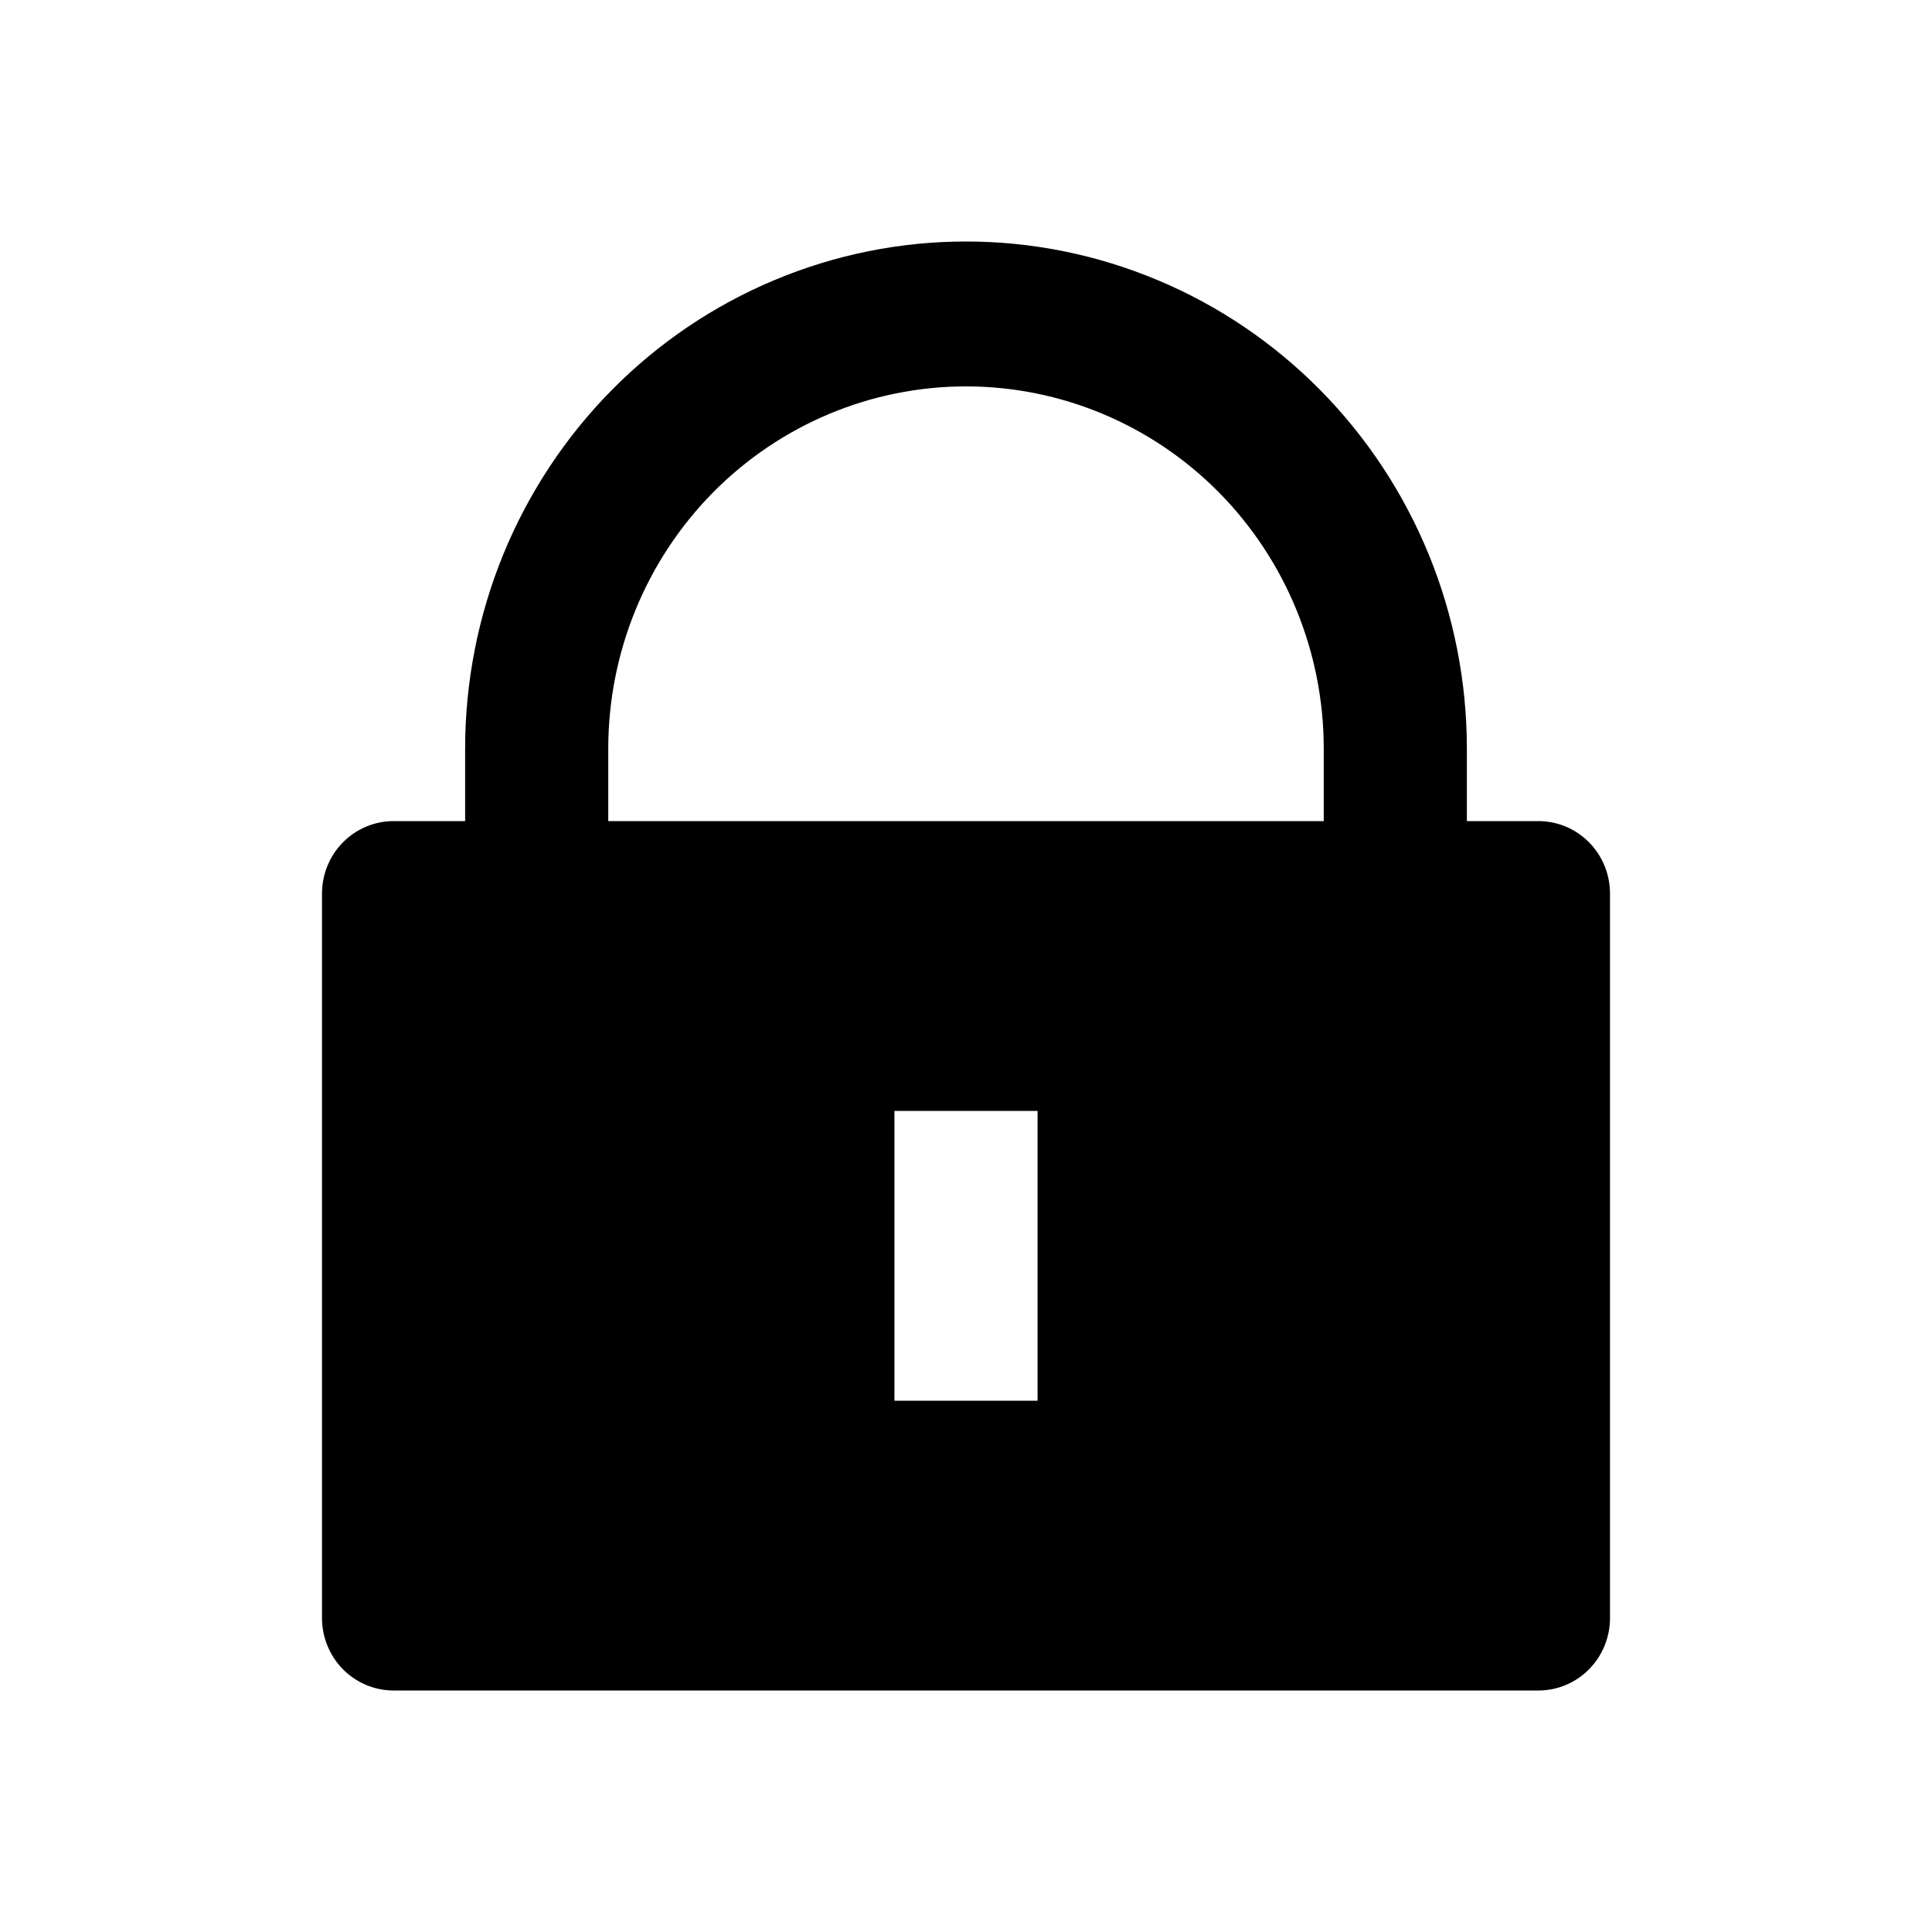
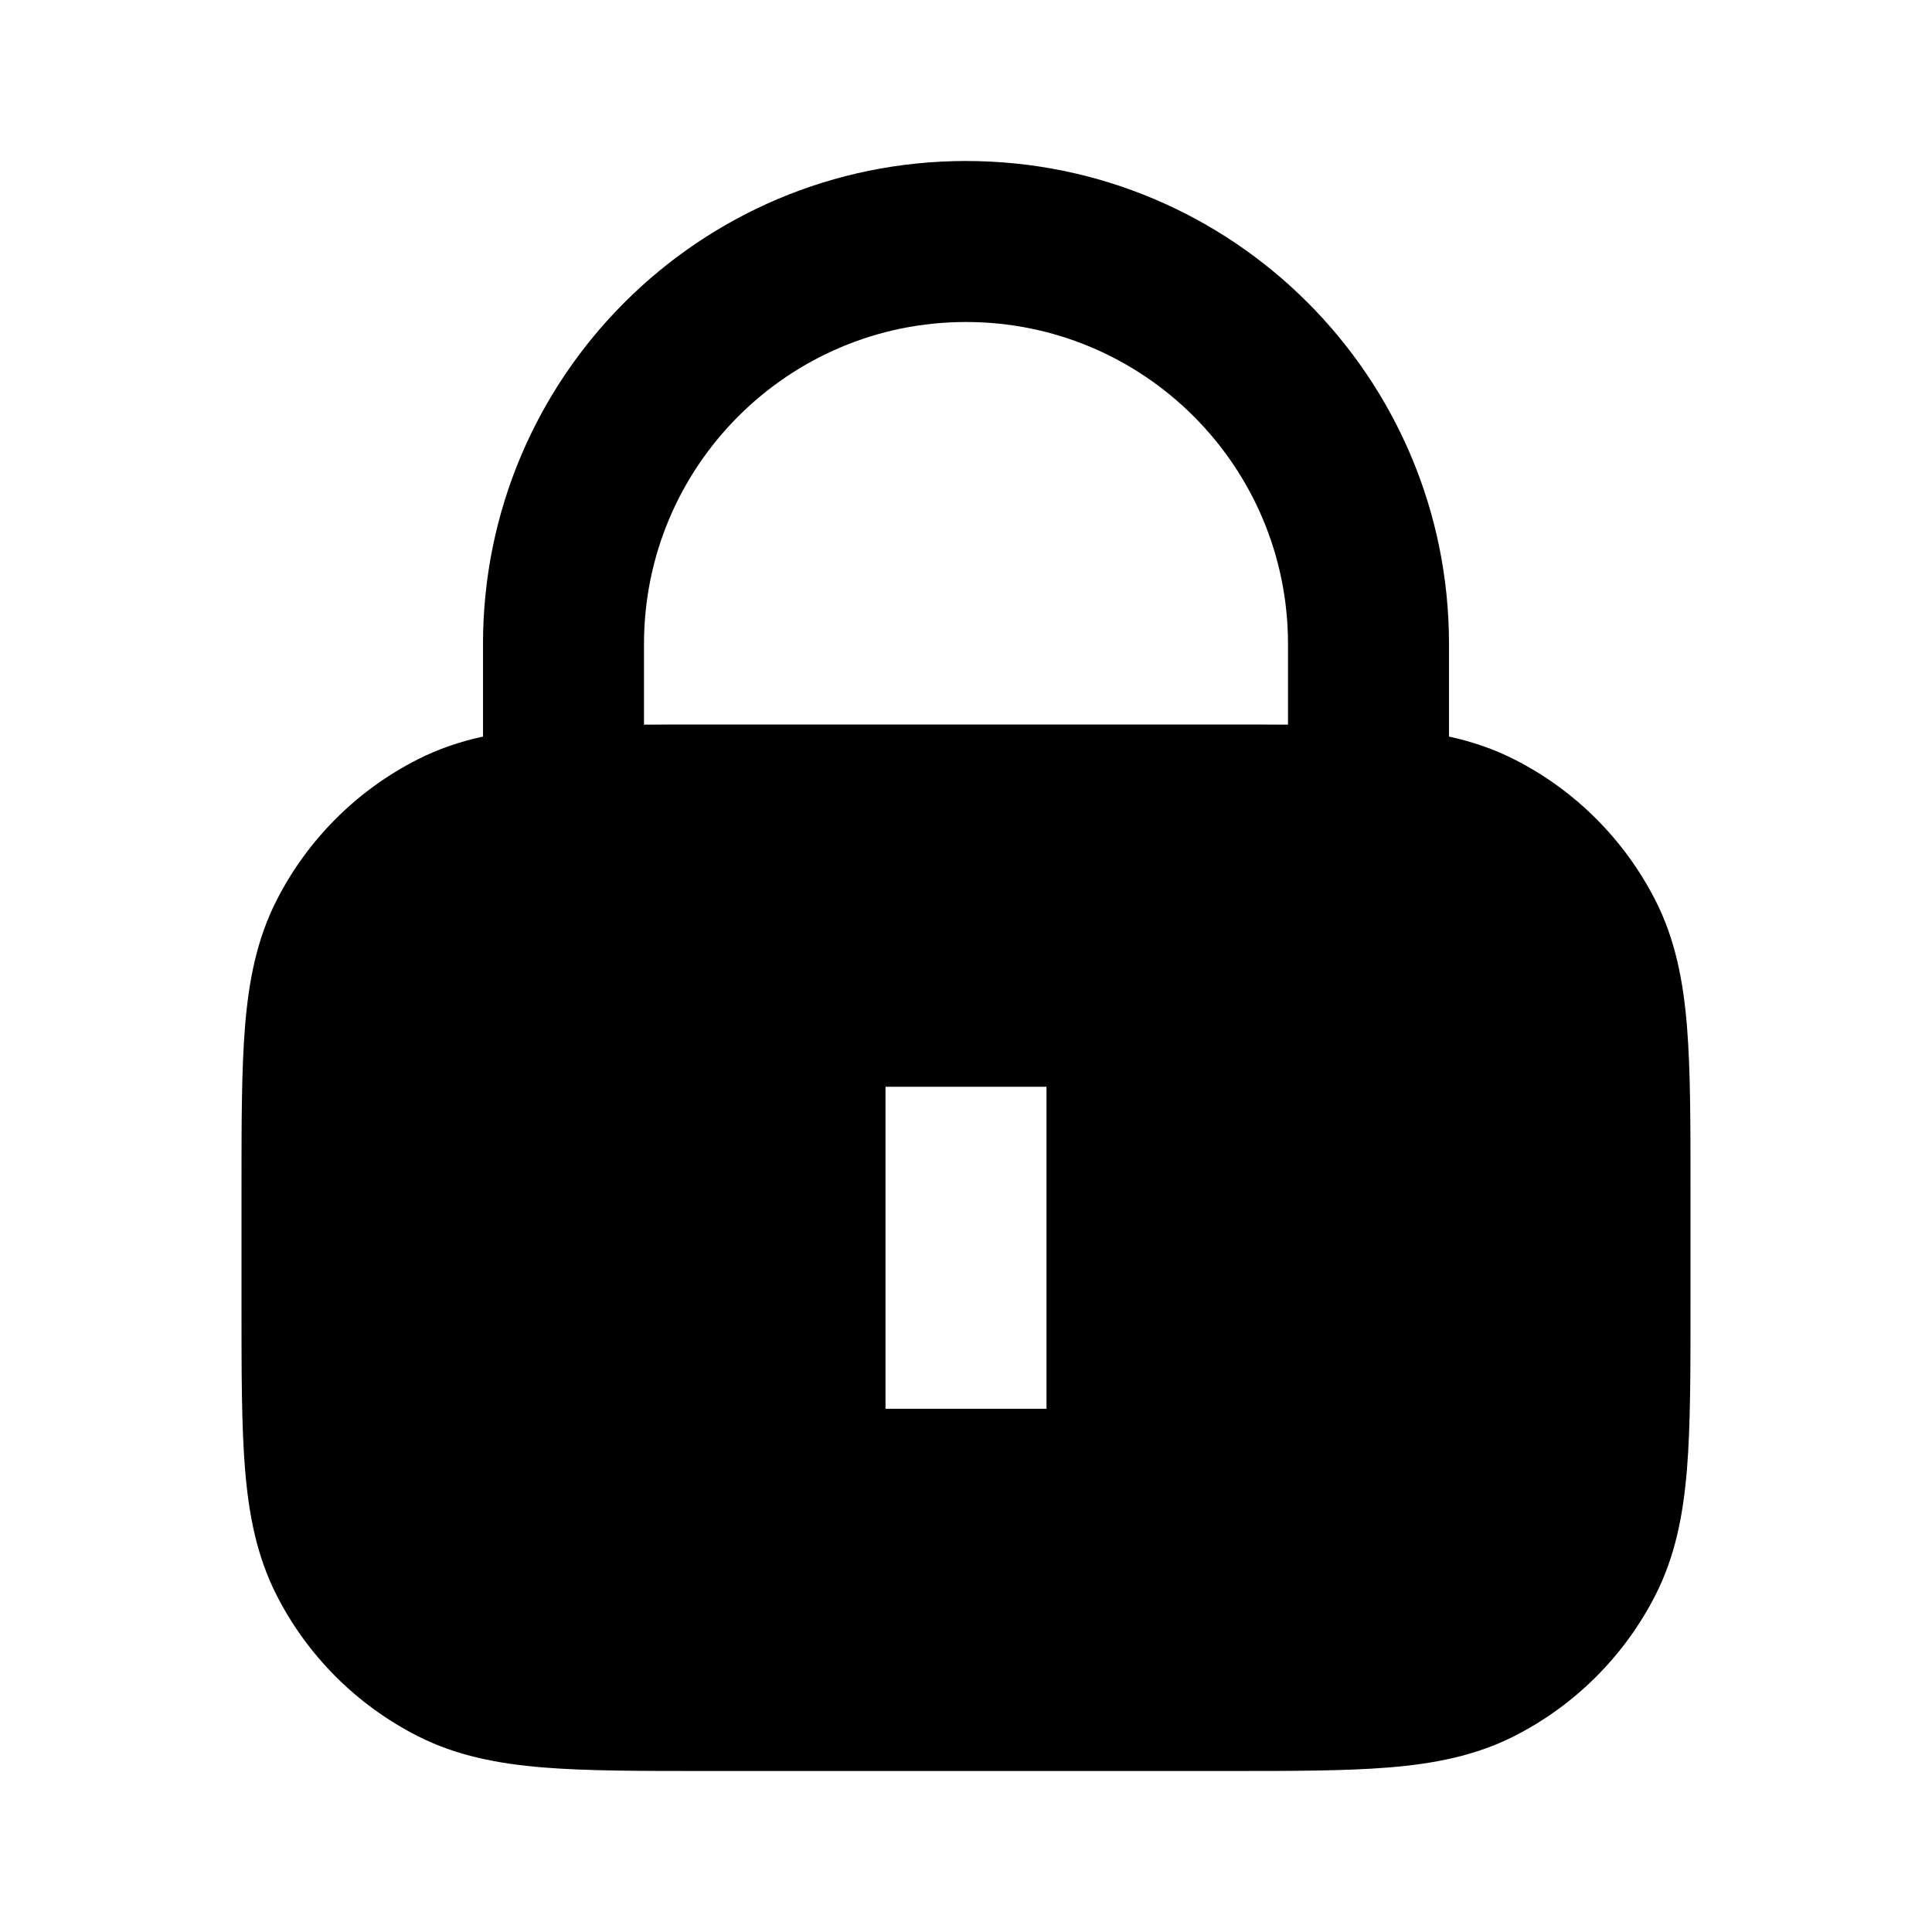
<svg xmlns="http://www.w3.org/2000/svg" viewBox="0 0 24 24" fill="none">
-   <path d="M18.222 10.2H19.111C19.347 10.2 19.573 10.295 19.74 10.464C19.906 10.632 20 10.861 20 11.1V20.1C20 20.339 19.906 20.568 19.74 20.736C19.573 20.905 19.347 21 19.111 21H4.889C4.653 21 4.427 20.905 4.26 20.736C4.094 20.568 4 20.339 4 20.1V11.1C4 10.861 4.094 10.632 4.26 10.464C4.427 10.295 4.653 10.2 4.889 10.2H5.778V9.3C5.778 8.473 5.939 7.653 6.251 6.889C6.564 6.125 7.022 5.43 7.6 4.845C8.178 4.26 8.864 3.796 9.619 3.48C10.374 3.163 11.183 3 12 3C12.817 3 13.626 3.163 14.381 3.48C15.136 3.796 15.822 4.26 16.4 4.845C16.978 5.43 17.436 6.125 17.749 6.889C18.061 7.653 18.222 8.473 18.222 9.3V10.2ZM16.444 10.2V9.3C16.444 8.107 15.976 6.962 15.143 6.118C14.309 5.274 13.179 4.8 12 4.8C10.821 4.8 9.691 5.274 8.857 6.118C8.024 6.962 7.556 8.107 7.556 9.3V10.2H16.444ZM11.111 13.8V17.4H12.889V13.8H11.111Z" fill="currentColor" />
+   <path fill-rule="evenodd" clip-rule="evenodd" d="M12 2C8.686 2 6 4.686 6 8V9.15C5.717 9.212 5.446 9.302 5.184 9.436C4.431 9.819 3.819 10.431 3.436 11.184C3.189 11.669 3.09 12.186 3.044 12.748C3 13.289 3 13.954 3 14.759V16.241C3 17.046 3 17.711 3.044 18.252C3.09 18.814 3.189 19.331 3.436 19.816C3.819 20.569 4.431 21.18 5.184 21.564C5.669 21.811 6.186 21.91 6.748 21.956C7.289 22 7.954 22 8.759 22H15.241C16.046 22 16.711 22 17.252 21.956C17.814 21.91 18.331 21.811 18.816 21.564C19.569 21.18 20.18 20.569 20.564 19.816C20.811 19.331 20.91 18.814 20.956 18.252C21 17.711 21 17.046 21 16.241V14.759C21 13.954 21 13.289 20.956 12.748C20.91 12.186 20.811 11.669 20.564 11.184C20.18 10.431 19.569 9.819 18.816 9.436C18.554 9.302 18.283 9.212 18 9.15V8C18 4.686 15.314 2 12 2ZM8.759 9C8.49 9 8.238 9 8 9.002V8C8 5.791 9.791 4 12 4C14.209 4 16 5.791 16 8V9.002C15.762 9 15.51 9 15.241 9H8.759ZM11 13.5V17.5H13V13.5H11Z" fill="currentColor" />
</svg>
